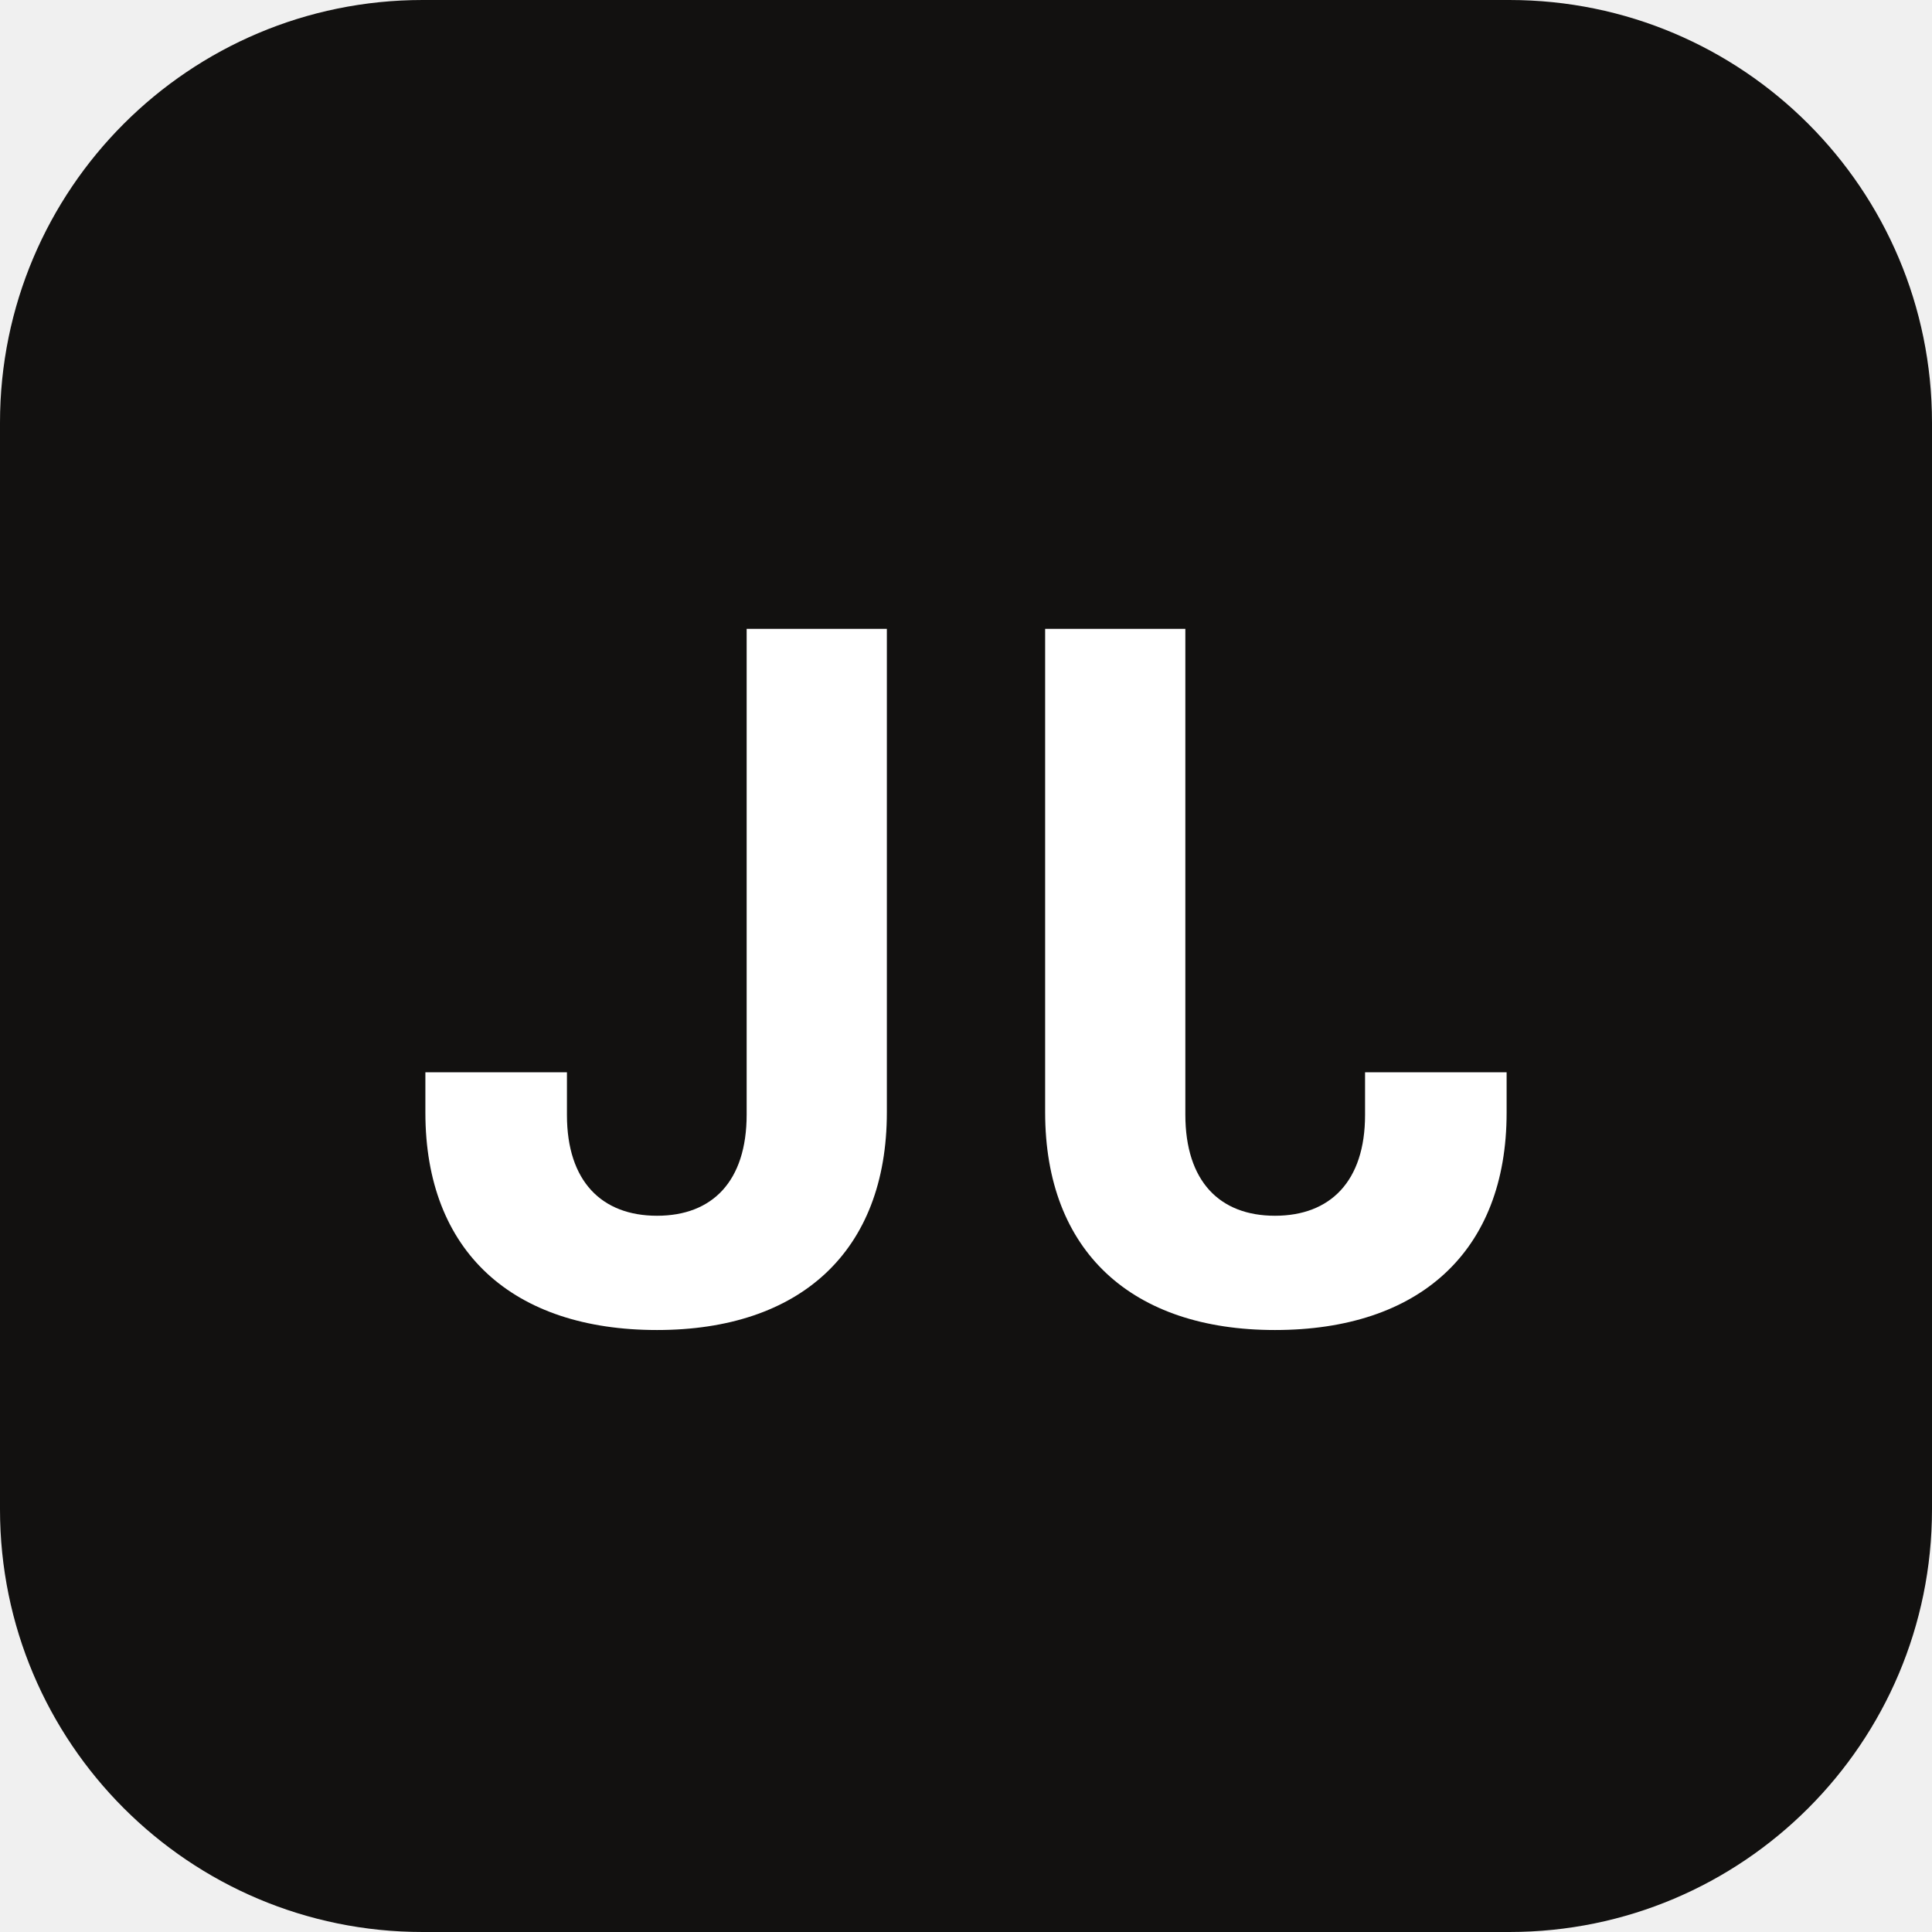
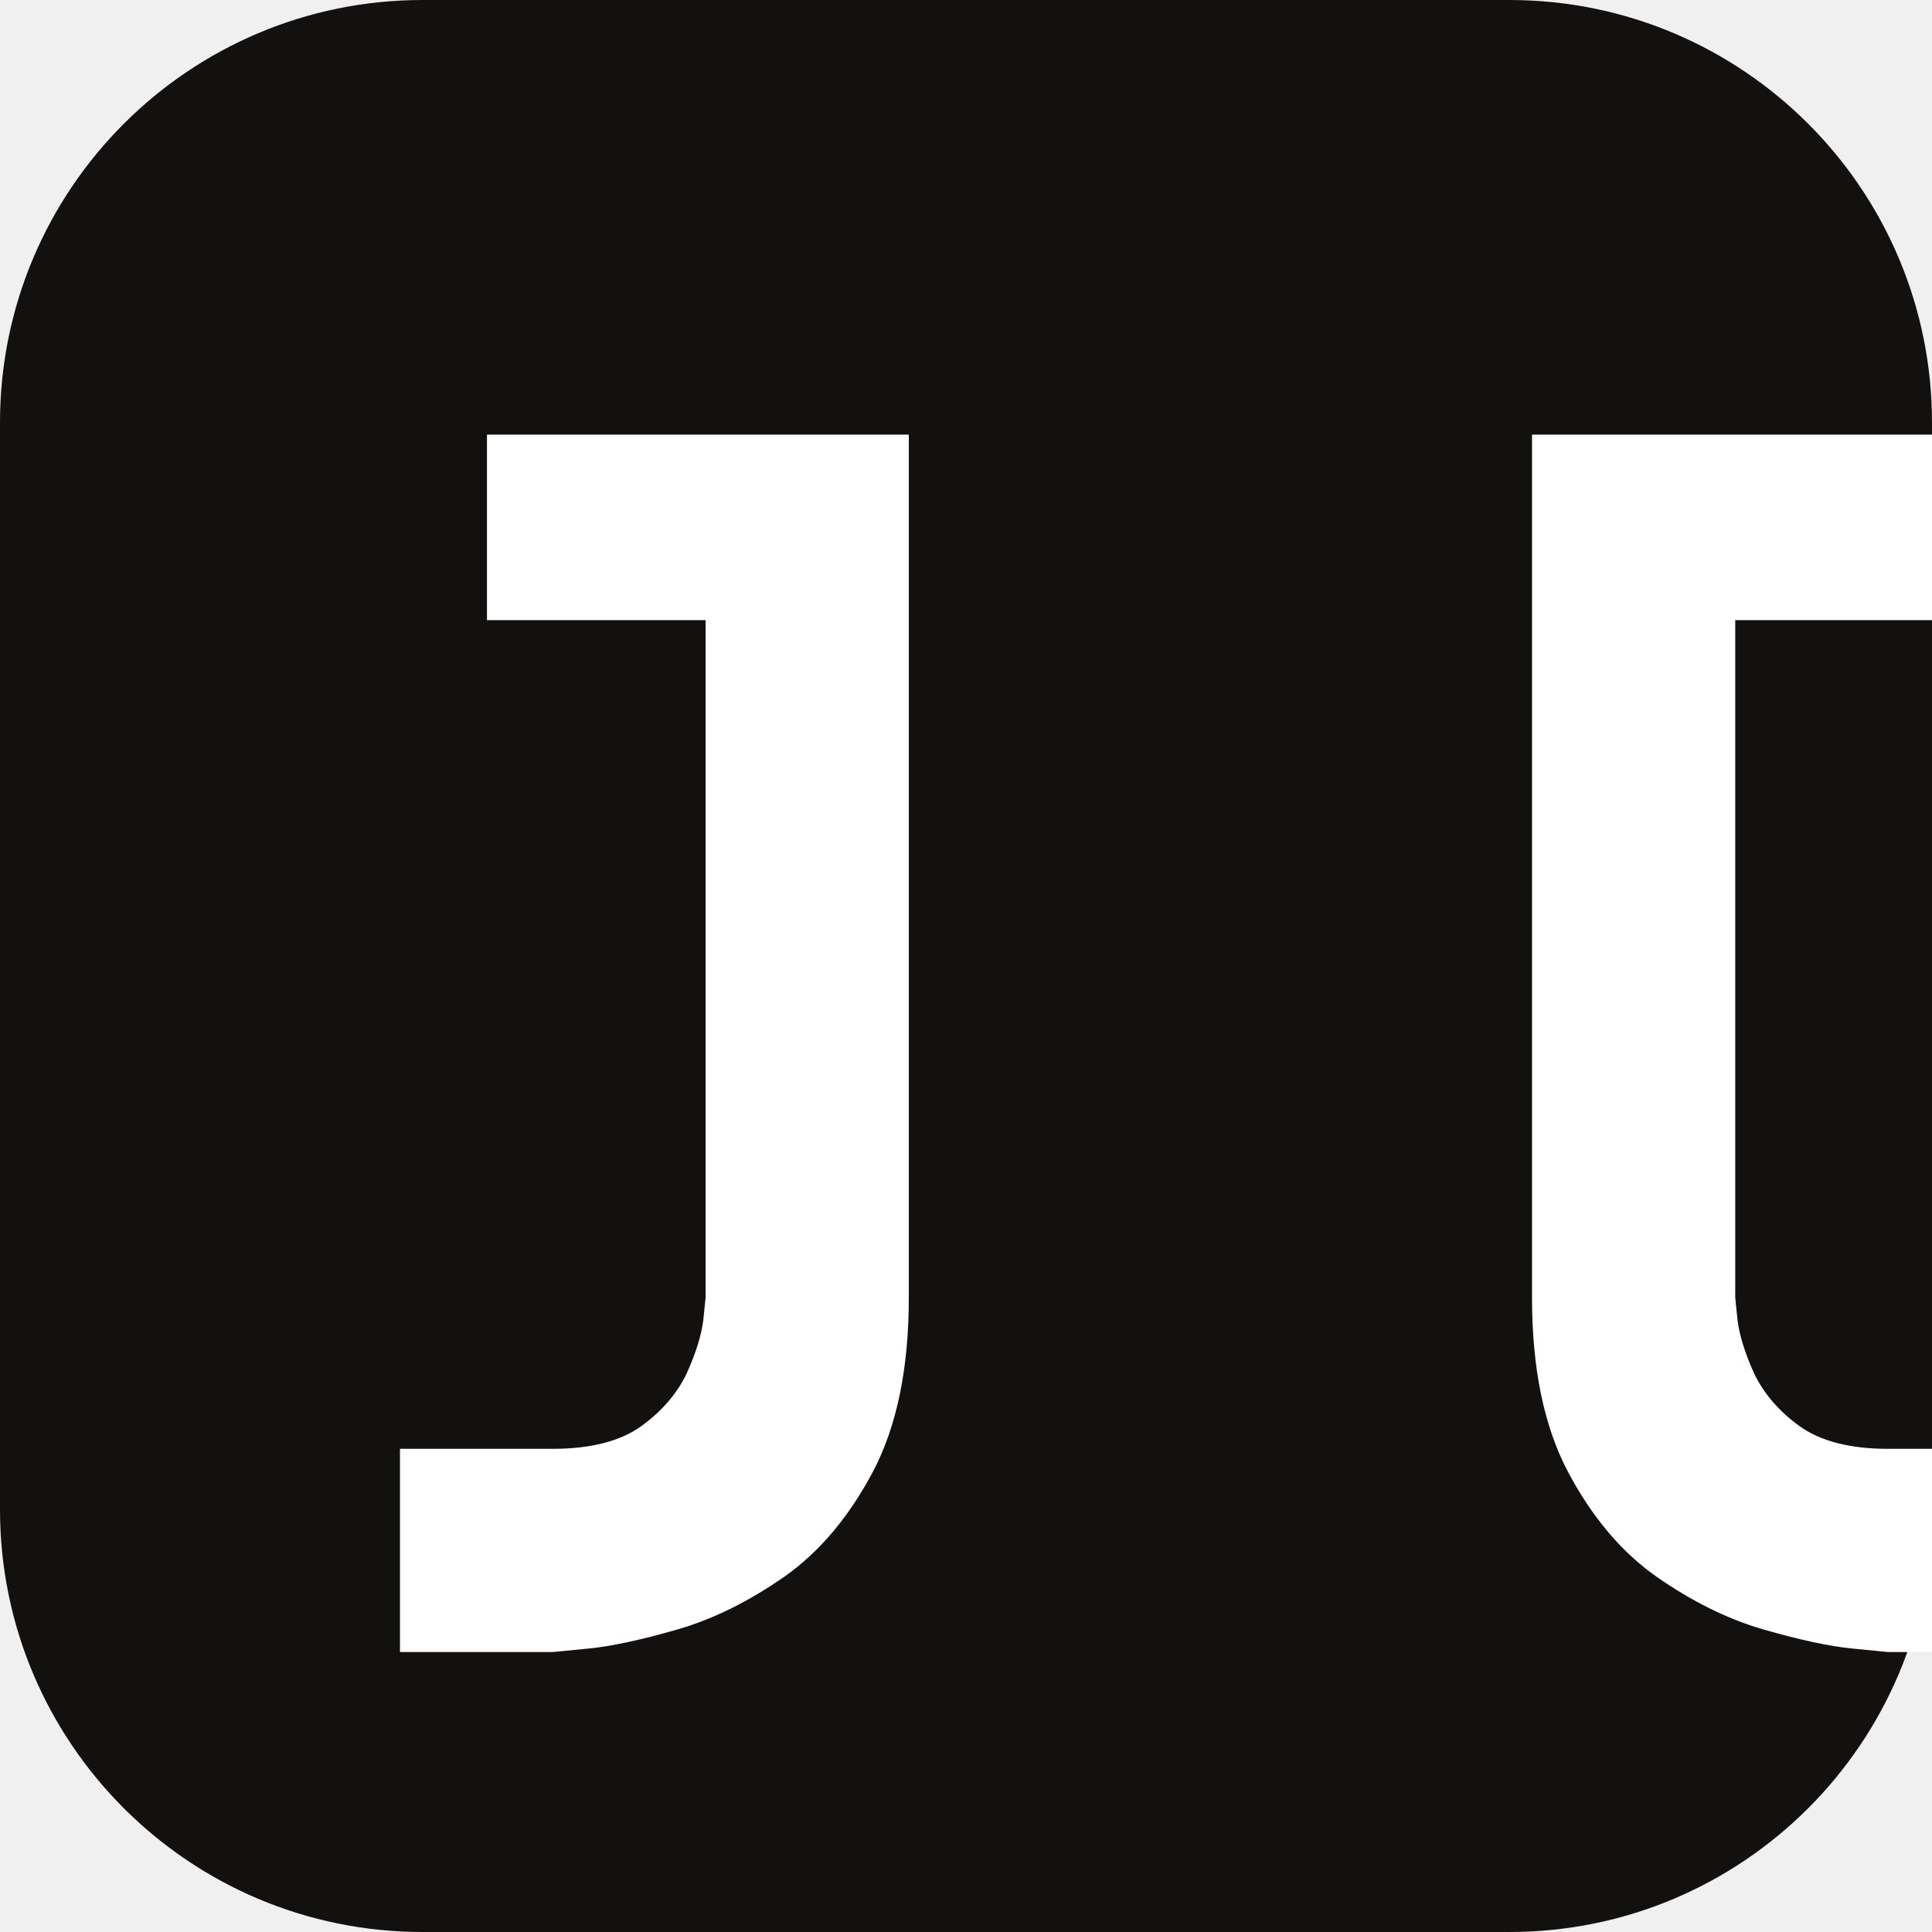
<svg xmlns="http://www.w3.org/2000/svg" viewBox="0 0 512 512" role="img" aria-label="JoshLabs">
  <rect width="512" height="512" rx="112" fill="#121110" />
-   <g fill="#ffffff" font-family="-apple-system, BlinkMacSystemFont, 'SF Pro Display', 'Segoe UI', sans-serif" font-size="252" font-weight="650" text-anchor="middle">
-     <text x="178" y="350">J</text>
-     <text x="334" y="350" transform="translate(334, 175) scale(-1, 1) translate(-334, -175)">J</text>
+   <g fill="#ffffff">
+     <g transform="translate(106 111) scale(1.02)">
+       <path d="M132.2,4.1v224.2c0,18.4-3.1,33.4-9.3,45.2c-6.2,11.7-13.8,20.8-23,27.3c-9.2,6.4-18.4,11-27.7,13.7c-9.4,2.7-17.1,4.4-23.3,5c-6.2,0.6-9.2,0.9-9.2,0.9H0v-52.8h39.7c9.9,0,17.6-2,23-5.9c5.4-3.9,9.3-8.5,11.8-13.7c2.4-5.3,3.8-9.9,4.3-13.8c0.4-3.9,0.6-5.9,0.6-5.9V52.3H22.6V4.1H132.2z" />
+     </g>
+     <g transform="translate(406 111) scale(-1.02 1.02) translate(-132.2 0)">
+       <path d="M132.2,4.1v224.2c0,18.4-3.1,33.4-9.3,45.2c-6.2,11.7-13.8,20.8-23,27.3c-9.2,6.4-18.4,11-27.7,13.7c-9.4,2.7-17.1,4.4-23.3,5c-6.2,0.6-9.2,0.9-9.2,0.9H0v-52.8h39.7c9.9,0,17.6-2,23-5.9c5.4-3.9,9.3-8.5,11.8-13.7c2.4-5.3,3.8-9.9,4.3-13.8c0.4-3.9,0.6-5.9,0.6-5.9V52.3H22.6V4.1H132.2z" />
+     </g>
  </g>
</svg>
